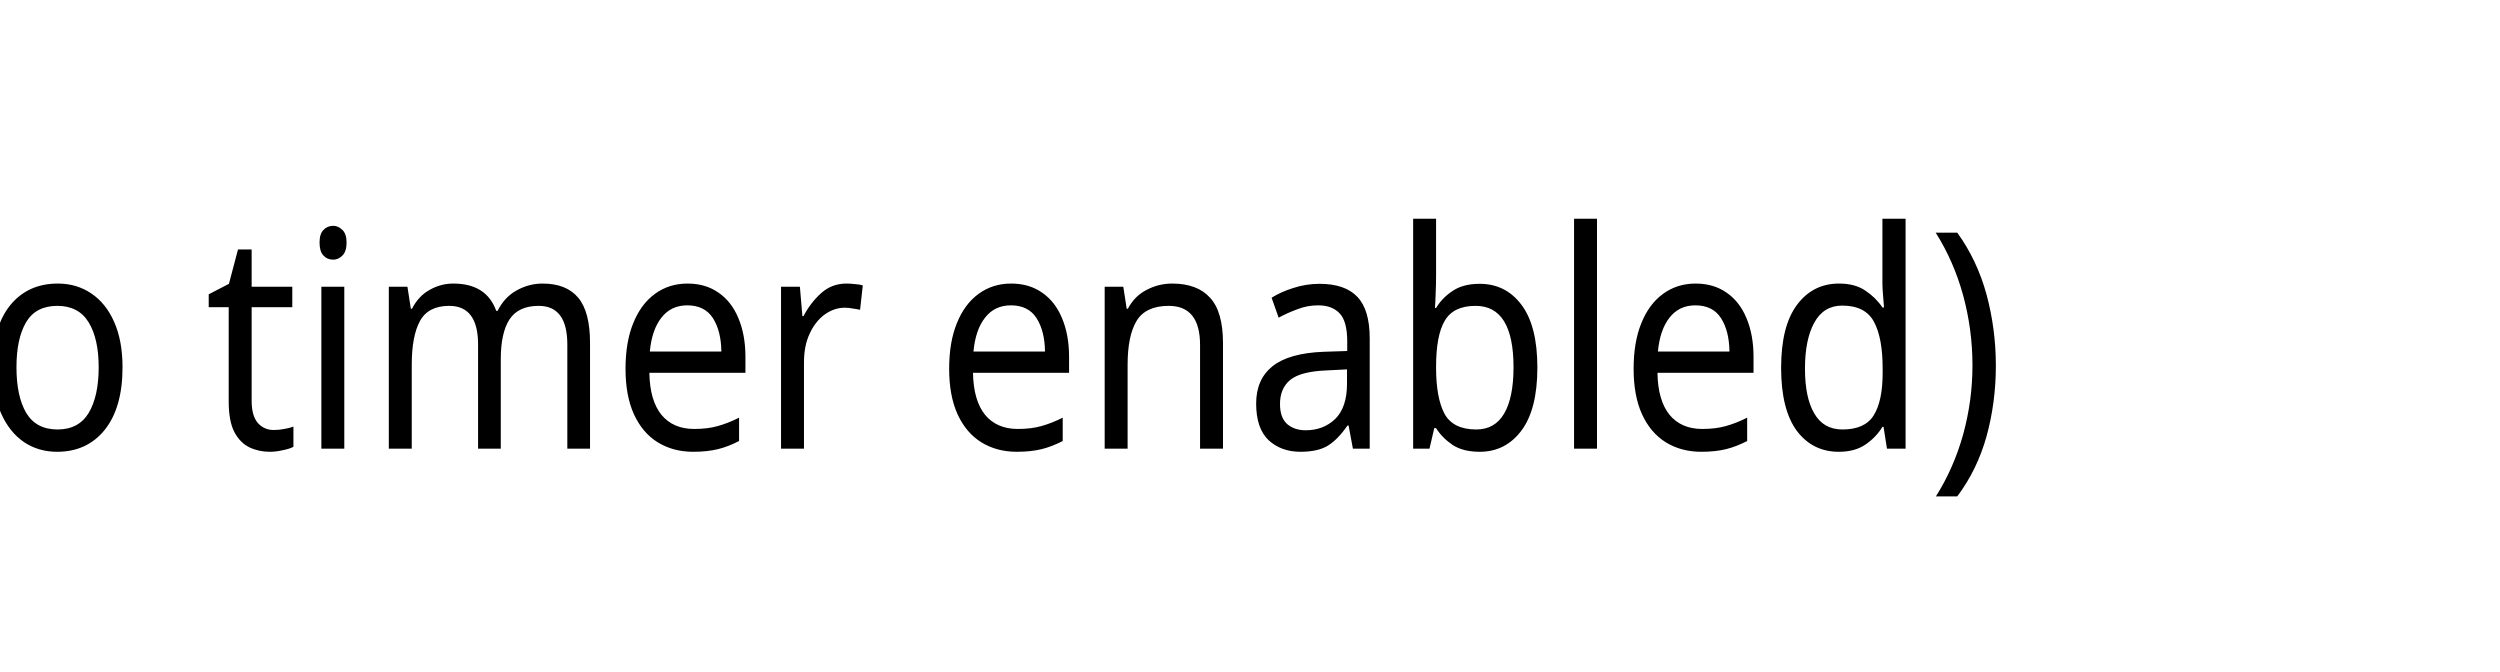
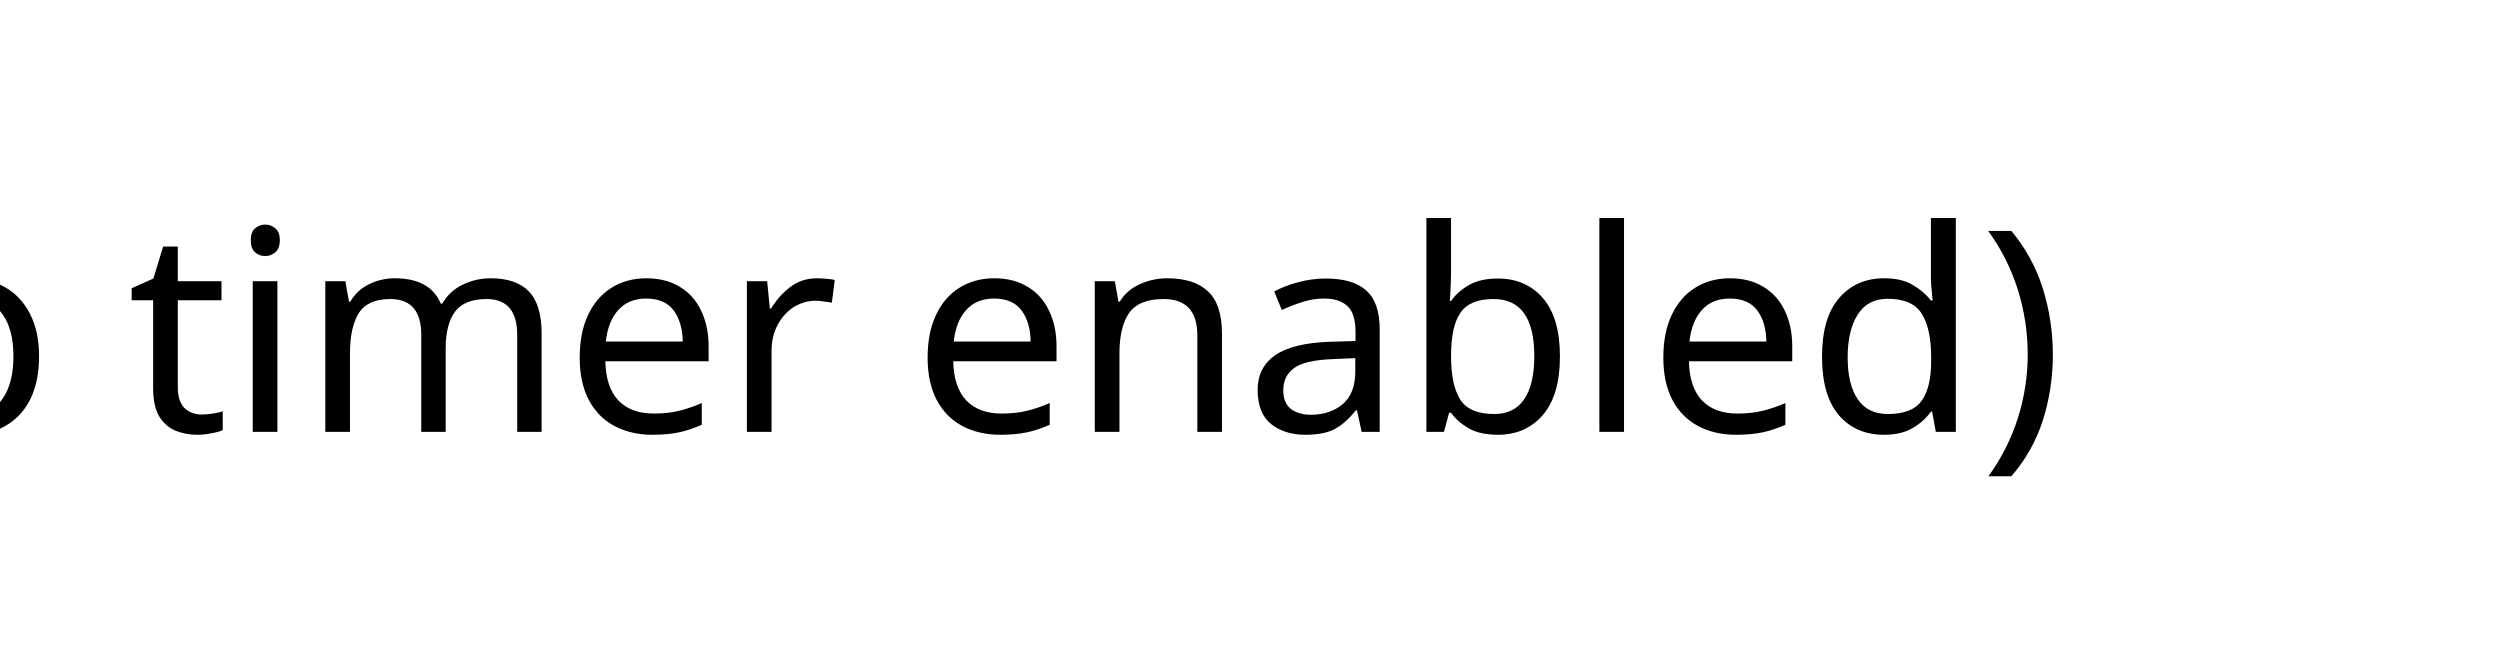
<svg xmlns="http://www.w3.org/2000/svg" width="160" height="43" id="svg2" version="1.1">
  <defs id="defs4" />
  <g id="layer1" transform="translate(0,-1009.362)">
-     <text xml:space="preserve" style="font-size:48px;font-style:normal;font-variant:normal;font-weight:normal;font-stretch:normal;text-align:center;line-height:125%;letter-spacing:0px;word-spacing:0px;writing-mode:lr-tb;text-anchor:middle;fill:#000000;fill-opacity:1;stroke:none;font-family:Sans;-inkscape-font-specification:Sans" x="85.933" y="965.669" id="text4014" transform="scale(0.9302492,1.074981)">
-       <tspan id="tspan4016" x="85.933" y="965.669" style="font-size:18px">_(No timer enabled)</tspan>
+     <text xml:space="preserve" style="font-size:48px;font-style:normal;font-variant:normal;font-weight:normal;font-stretch:normal;text-align:center;line-height:125%;letter-spacing:0px;word-spacing:0px;writing-mode:lr-tb;text-anchor:middle;fill:#000000;fill-opacity:1;stroke:none;font-family:Sans;-inkscape-font-specification:Sans" x="80" y="1037" id="text4014">
+       <tspan id="tspan4016" x="80" y="1037" style="font-size:18px">_(No timer enabled)</tspan>
    </text>
  </g>
</svg>
